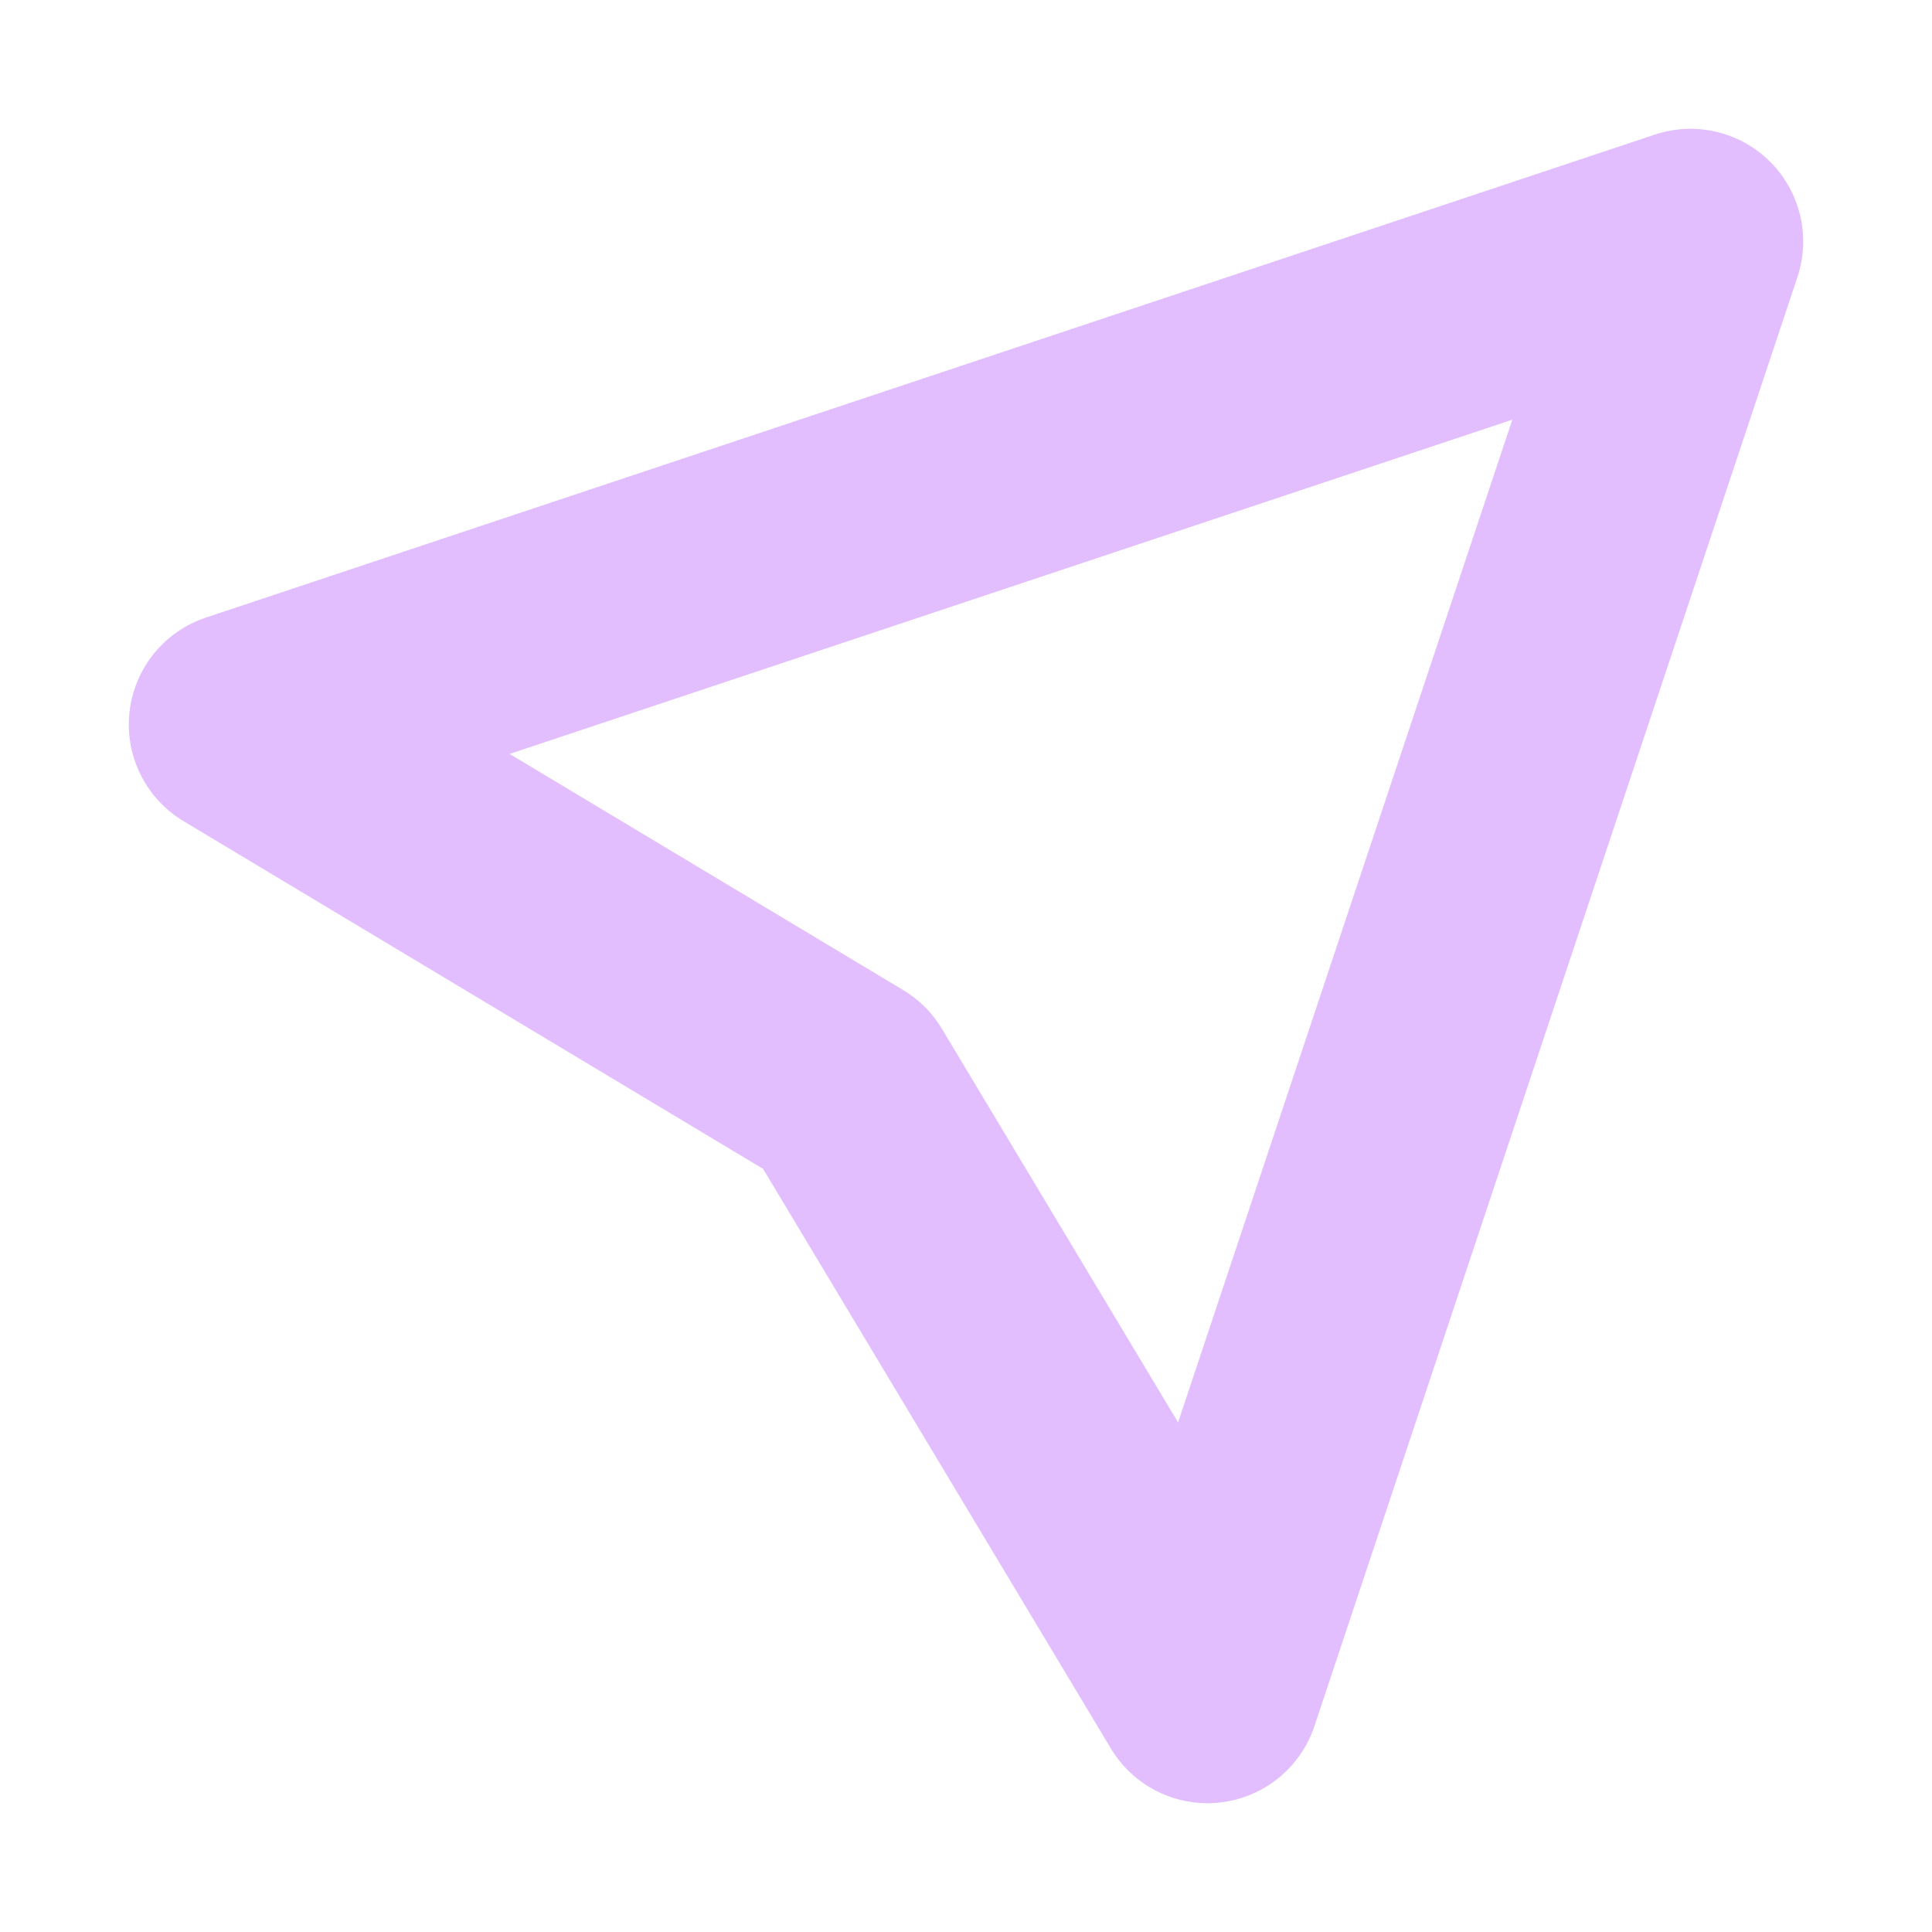
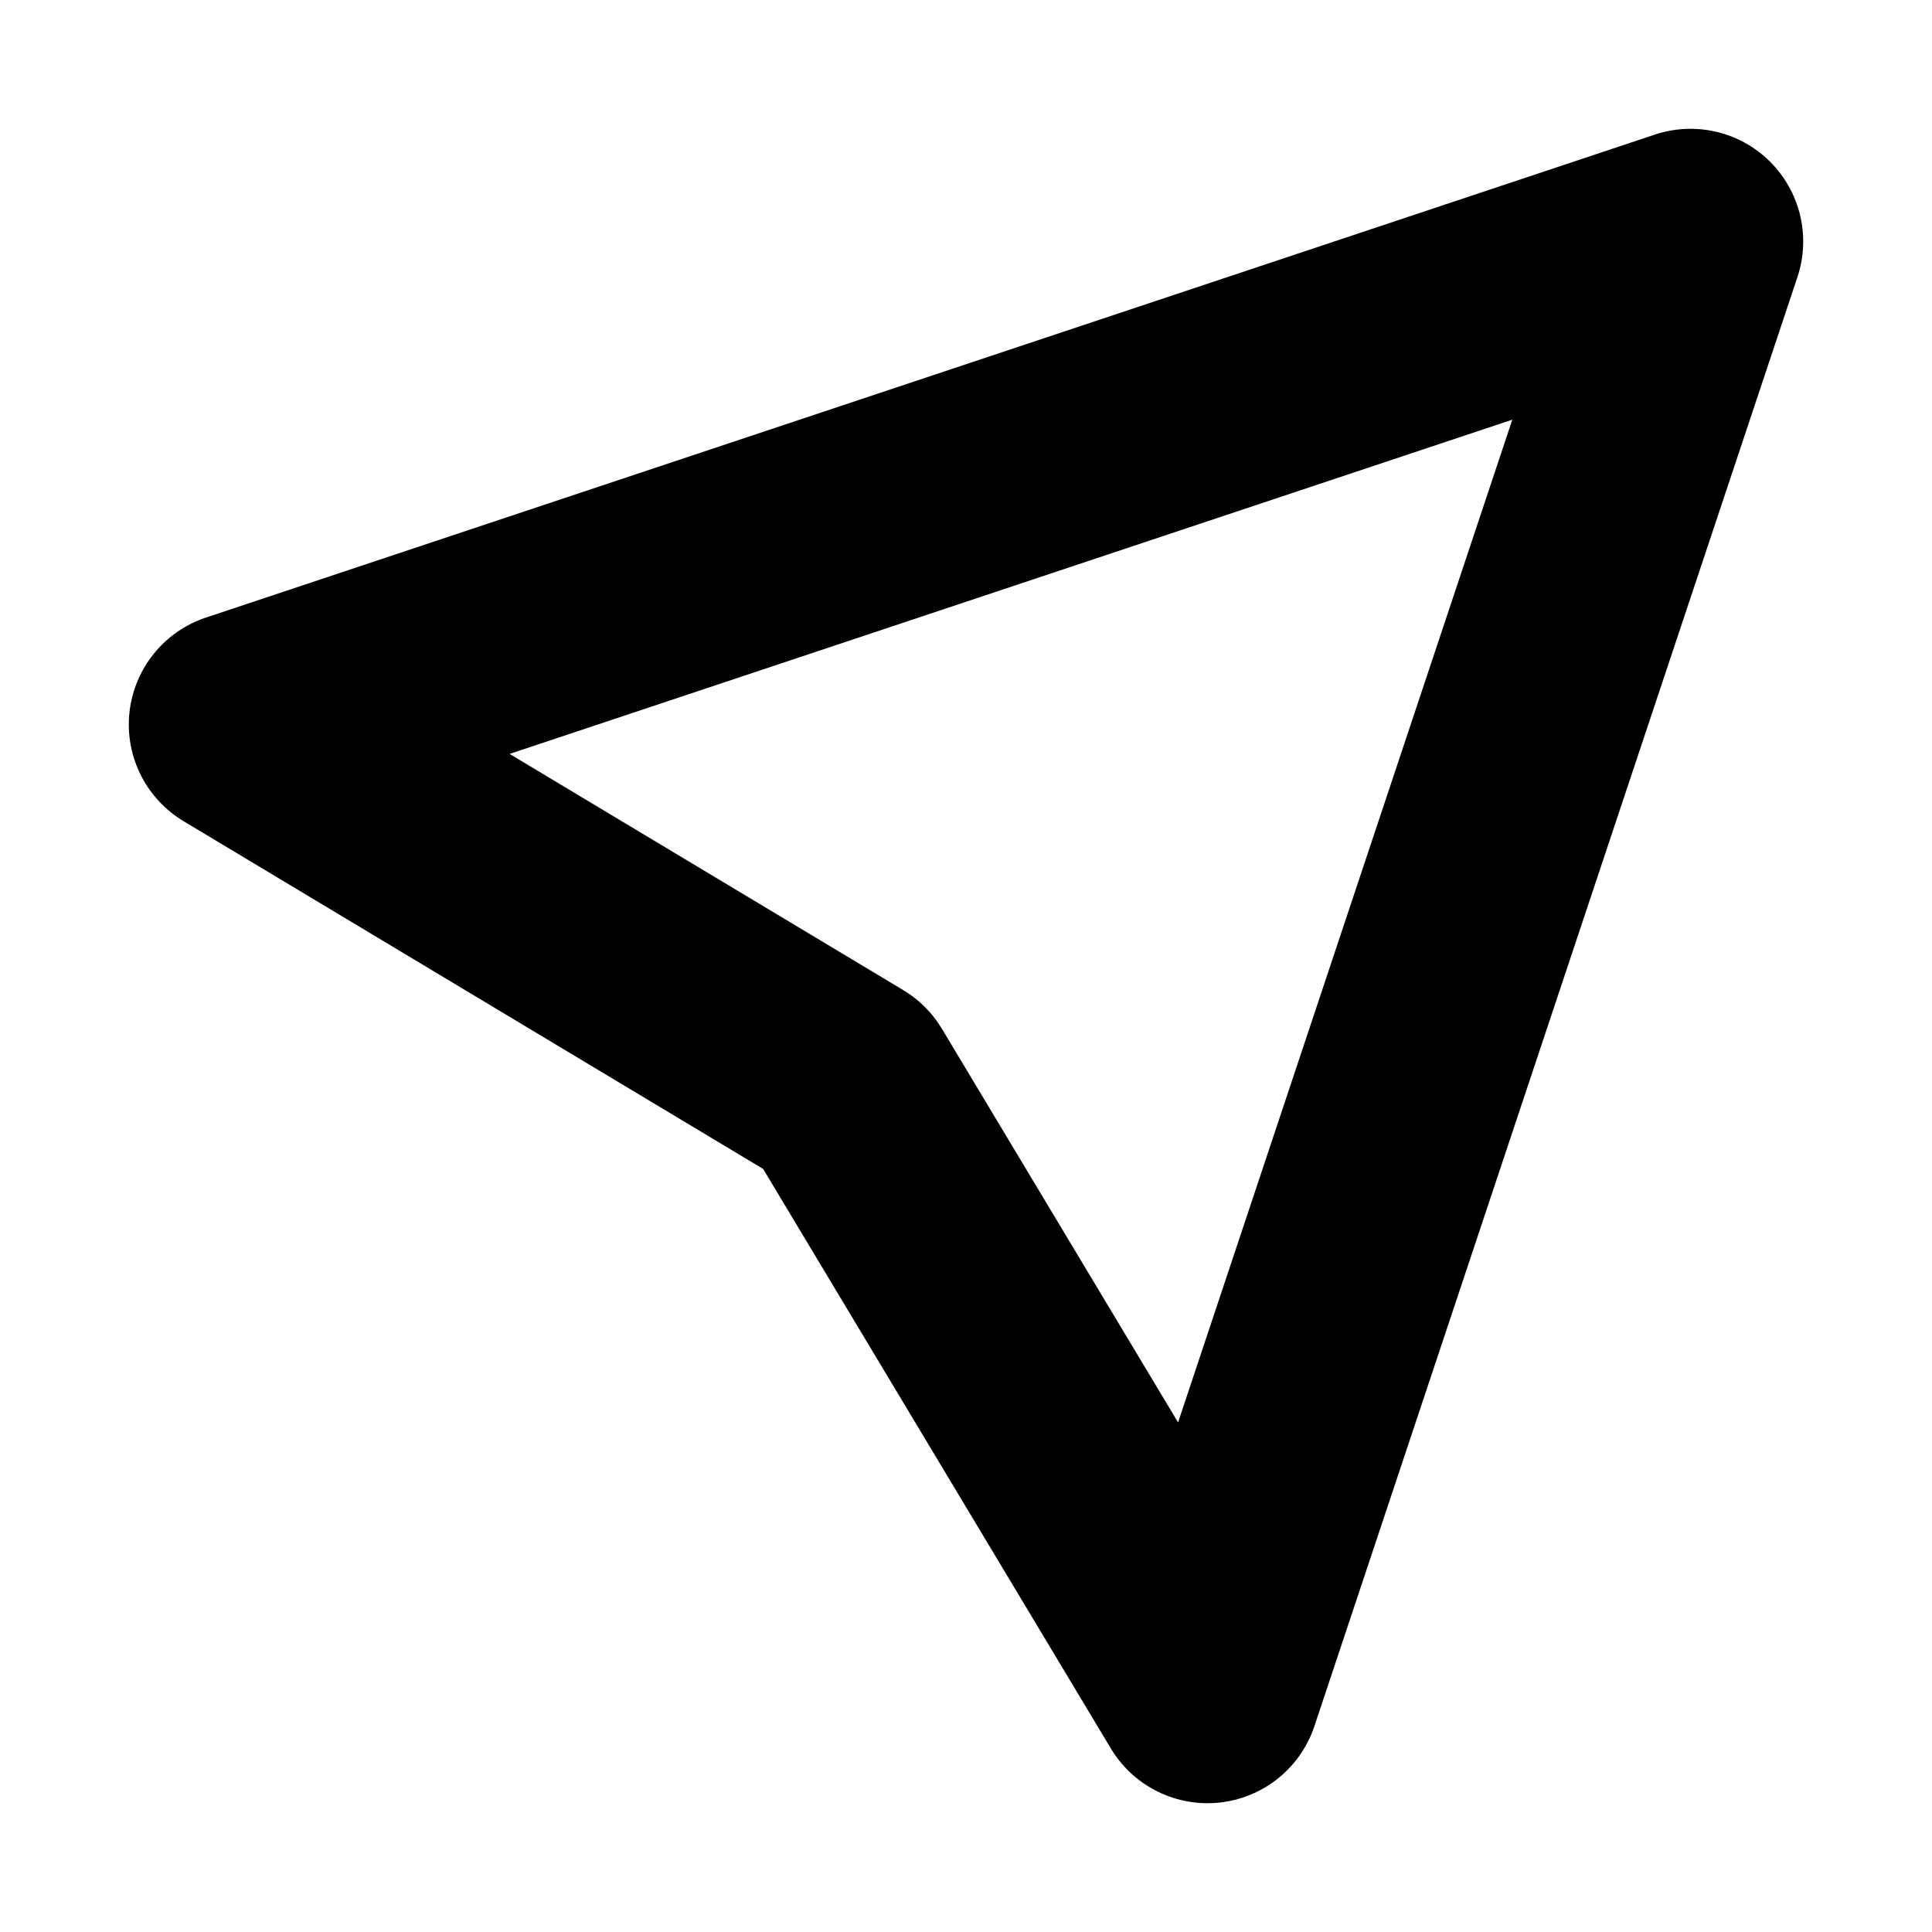
<svg xmlns="http://www.w3.org/2000/svg" width="12" height="12" fill="none" viewBox="0 0 12 12">
-   <path stroke="#E2BEFF" stroke-linecap="round" stroke-linejoin="round" stroke-width="1.4" d="m7.5 10.5 3-9-9 3 3.75 2.25L7.5 10.5Z" />
+   <path stroke="currentColor" stroke-linecap="round" stroke-linejoin="round" stroke-width="1.4" d="m7.5 10.5 3-9-9 3 3.75 2.25L7.5 10.5Z" />
</svg>
